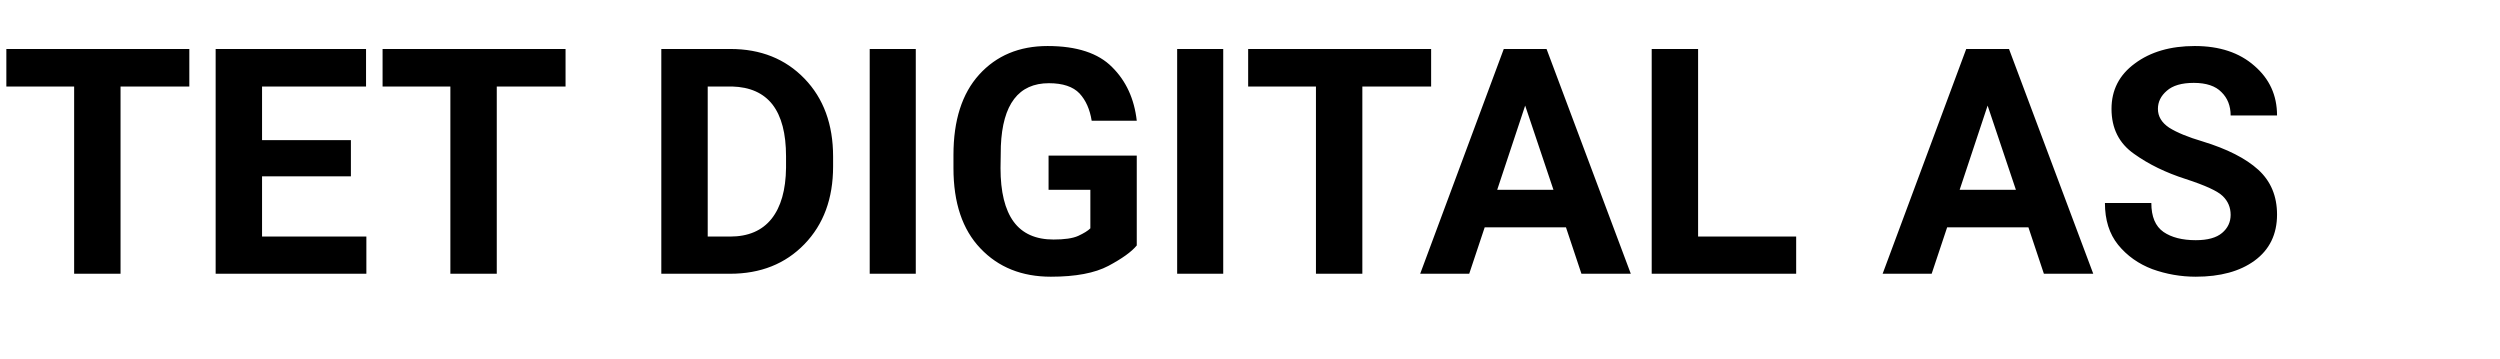
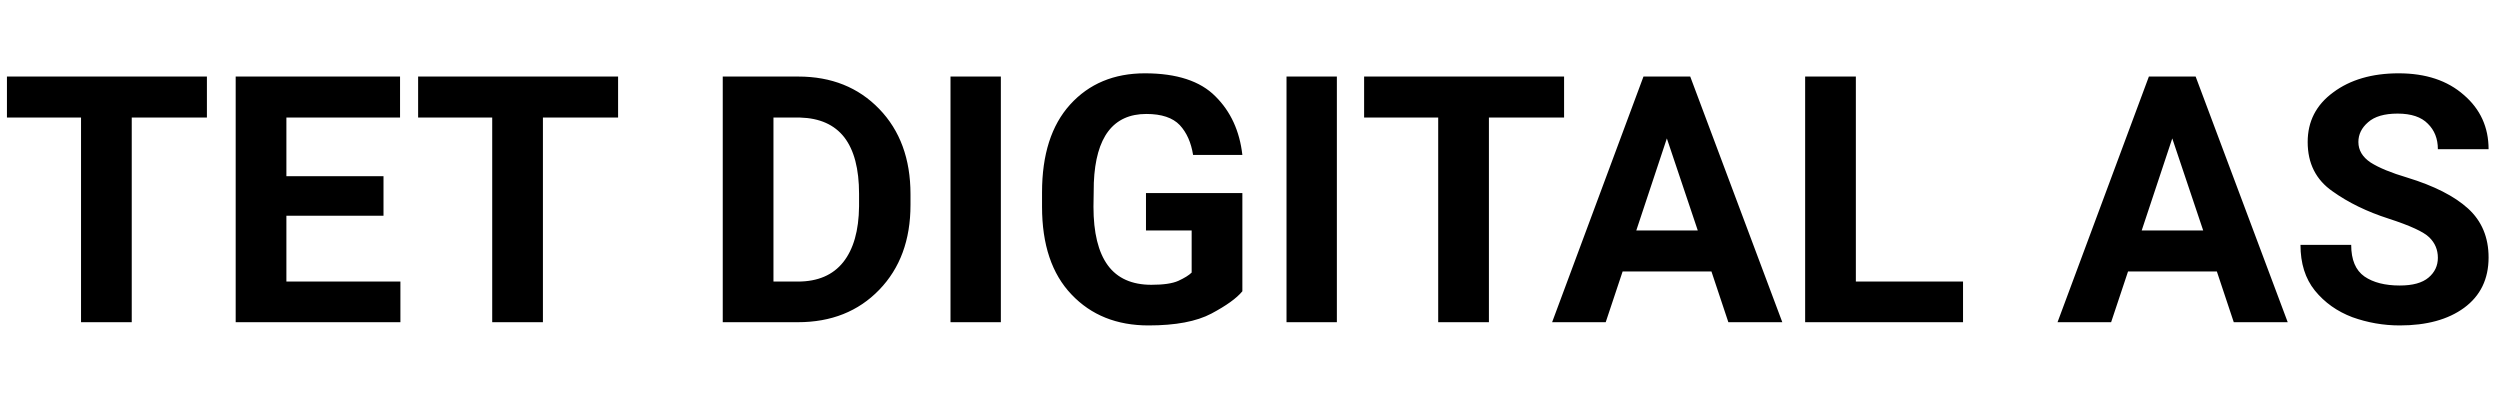
- <svg xmlns="http://www.w3.org/2000/svg" id="eN4XBnpgYlP1" shape-rendering="geometricPrecision" text-rendering="geometricPrecision" viewBox="72.61 127.35 118.7 17">
+ <svg xmlns="http://www.w3.org/2000/svg" id="eN4XBnpgYlP1" shape-rendering="geometricPrecision" text-rendering="geometricPrecision" viewBox="72.61 126.35 108.61 18">
  <text dx="0" dy="0" font-family="Roboto" font-size="15" font-weight="700" transform="translate(72.61465 140.3476)" stroke-width="0">
    <tspan y="0" font-weight="700" stroke-width="0">TET DIGITAL AS</tspan>
  </text>
</svg>
